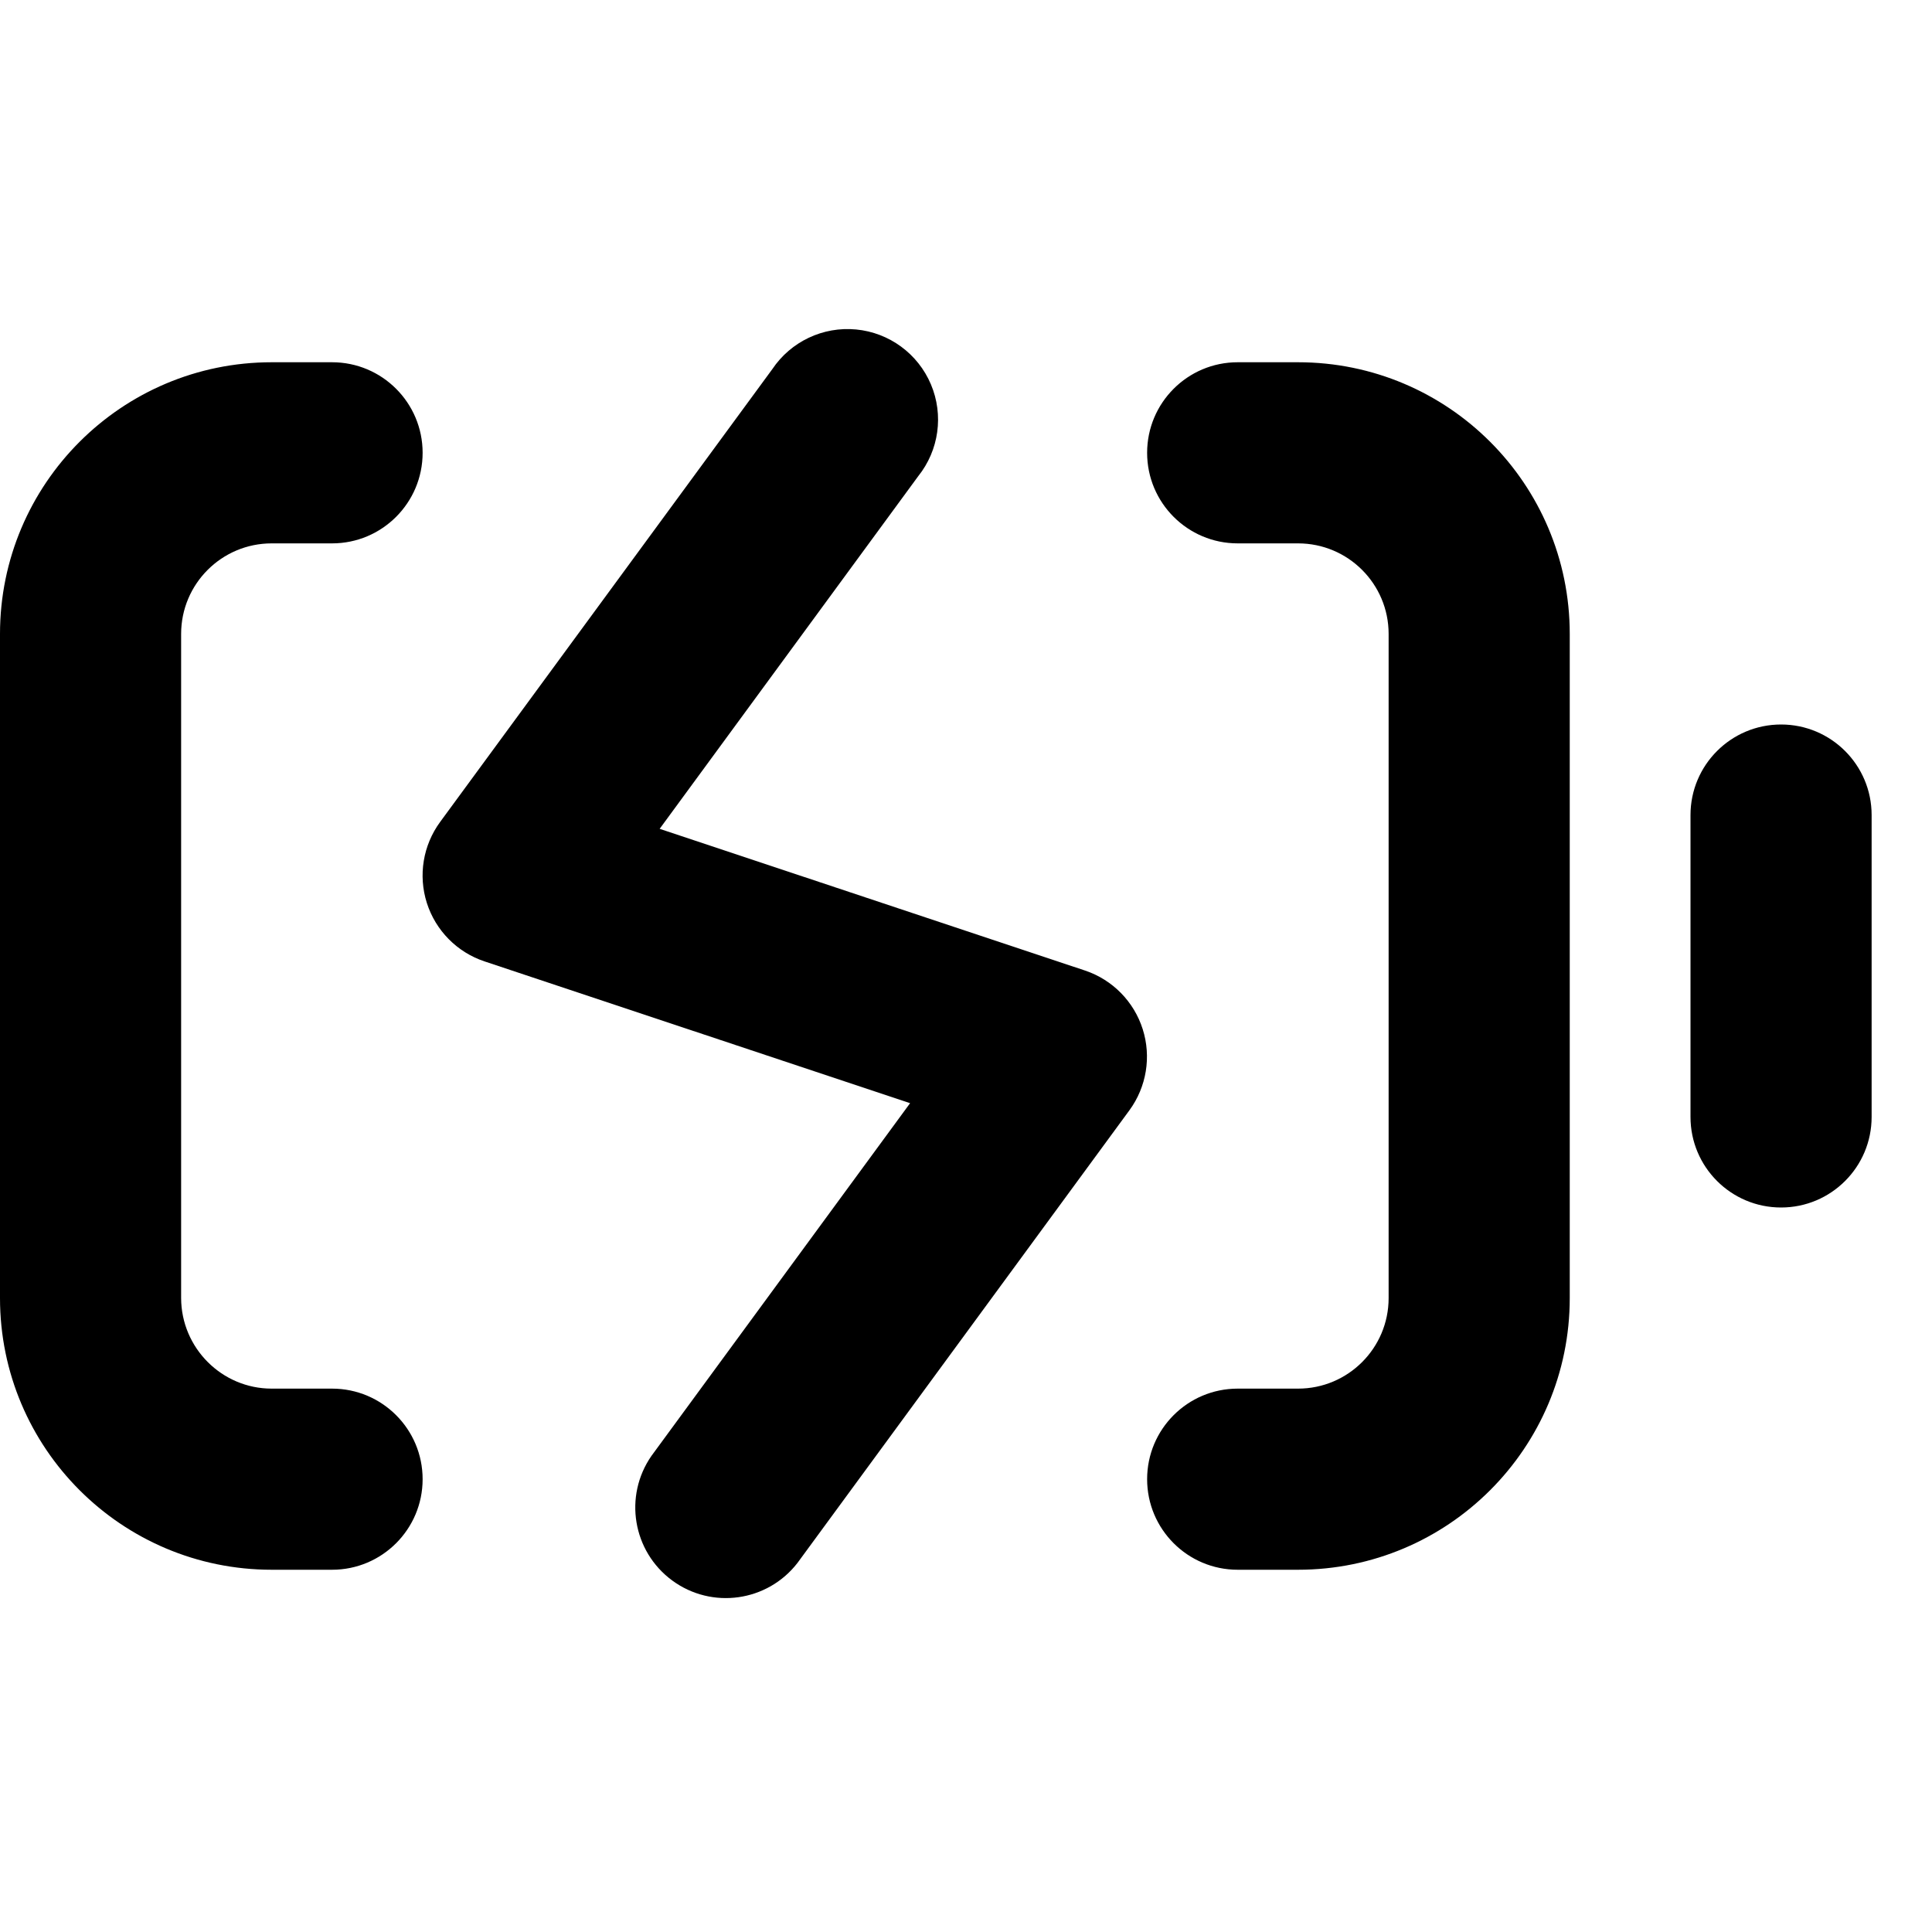
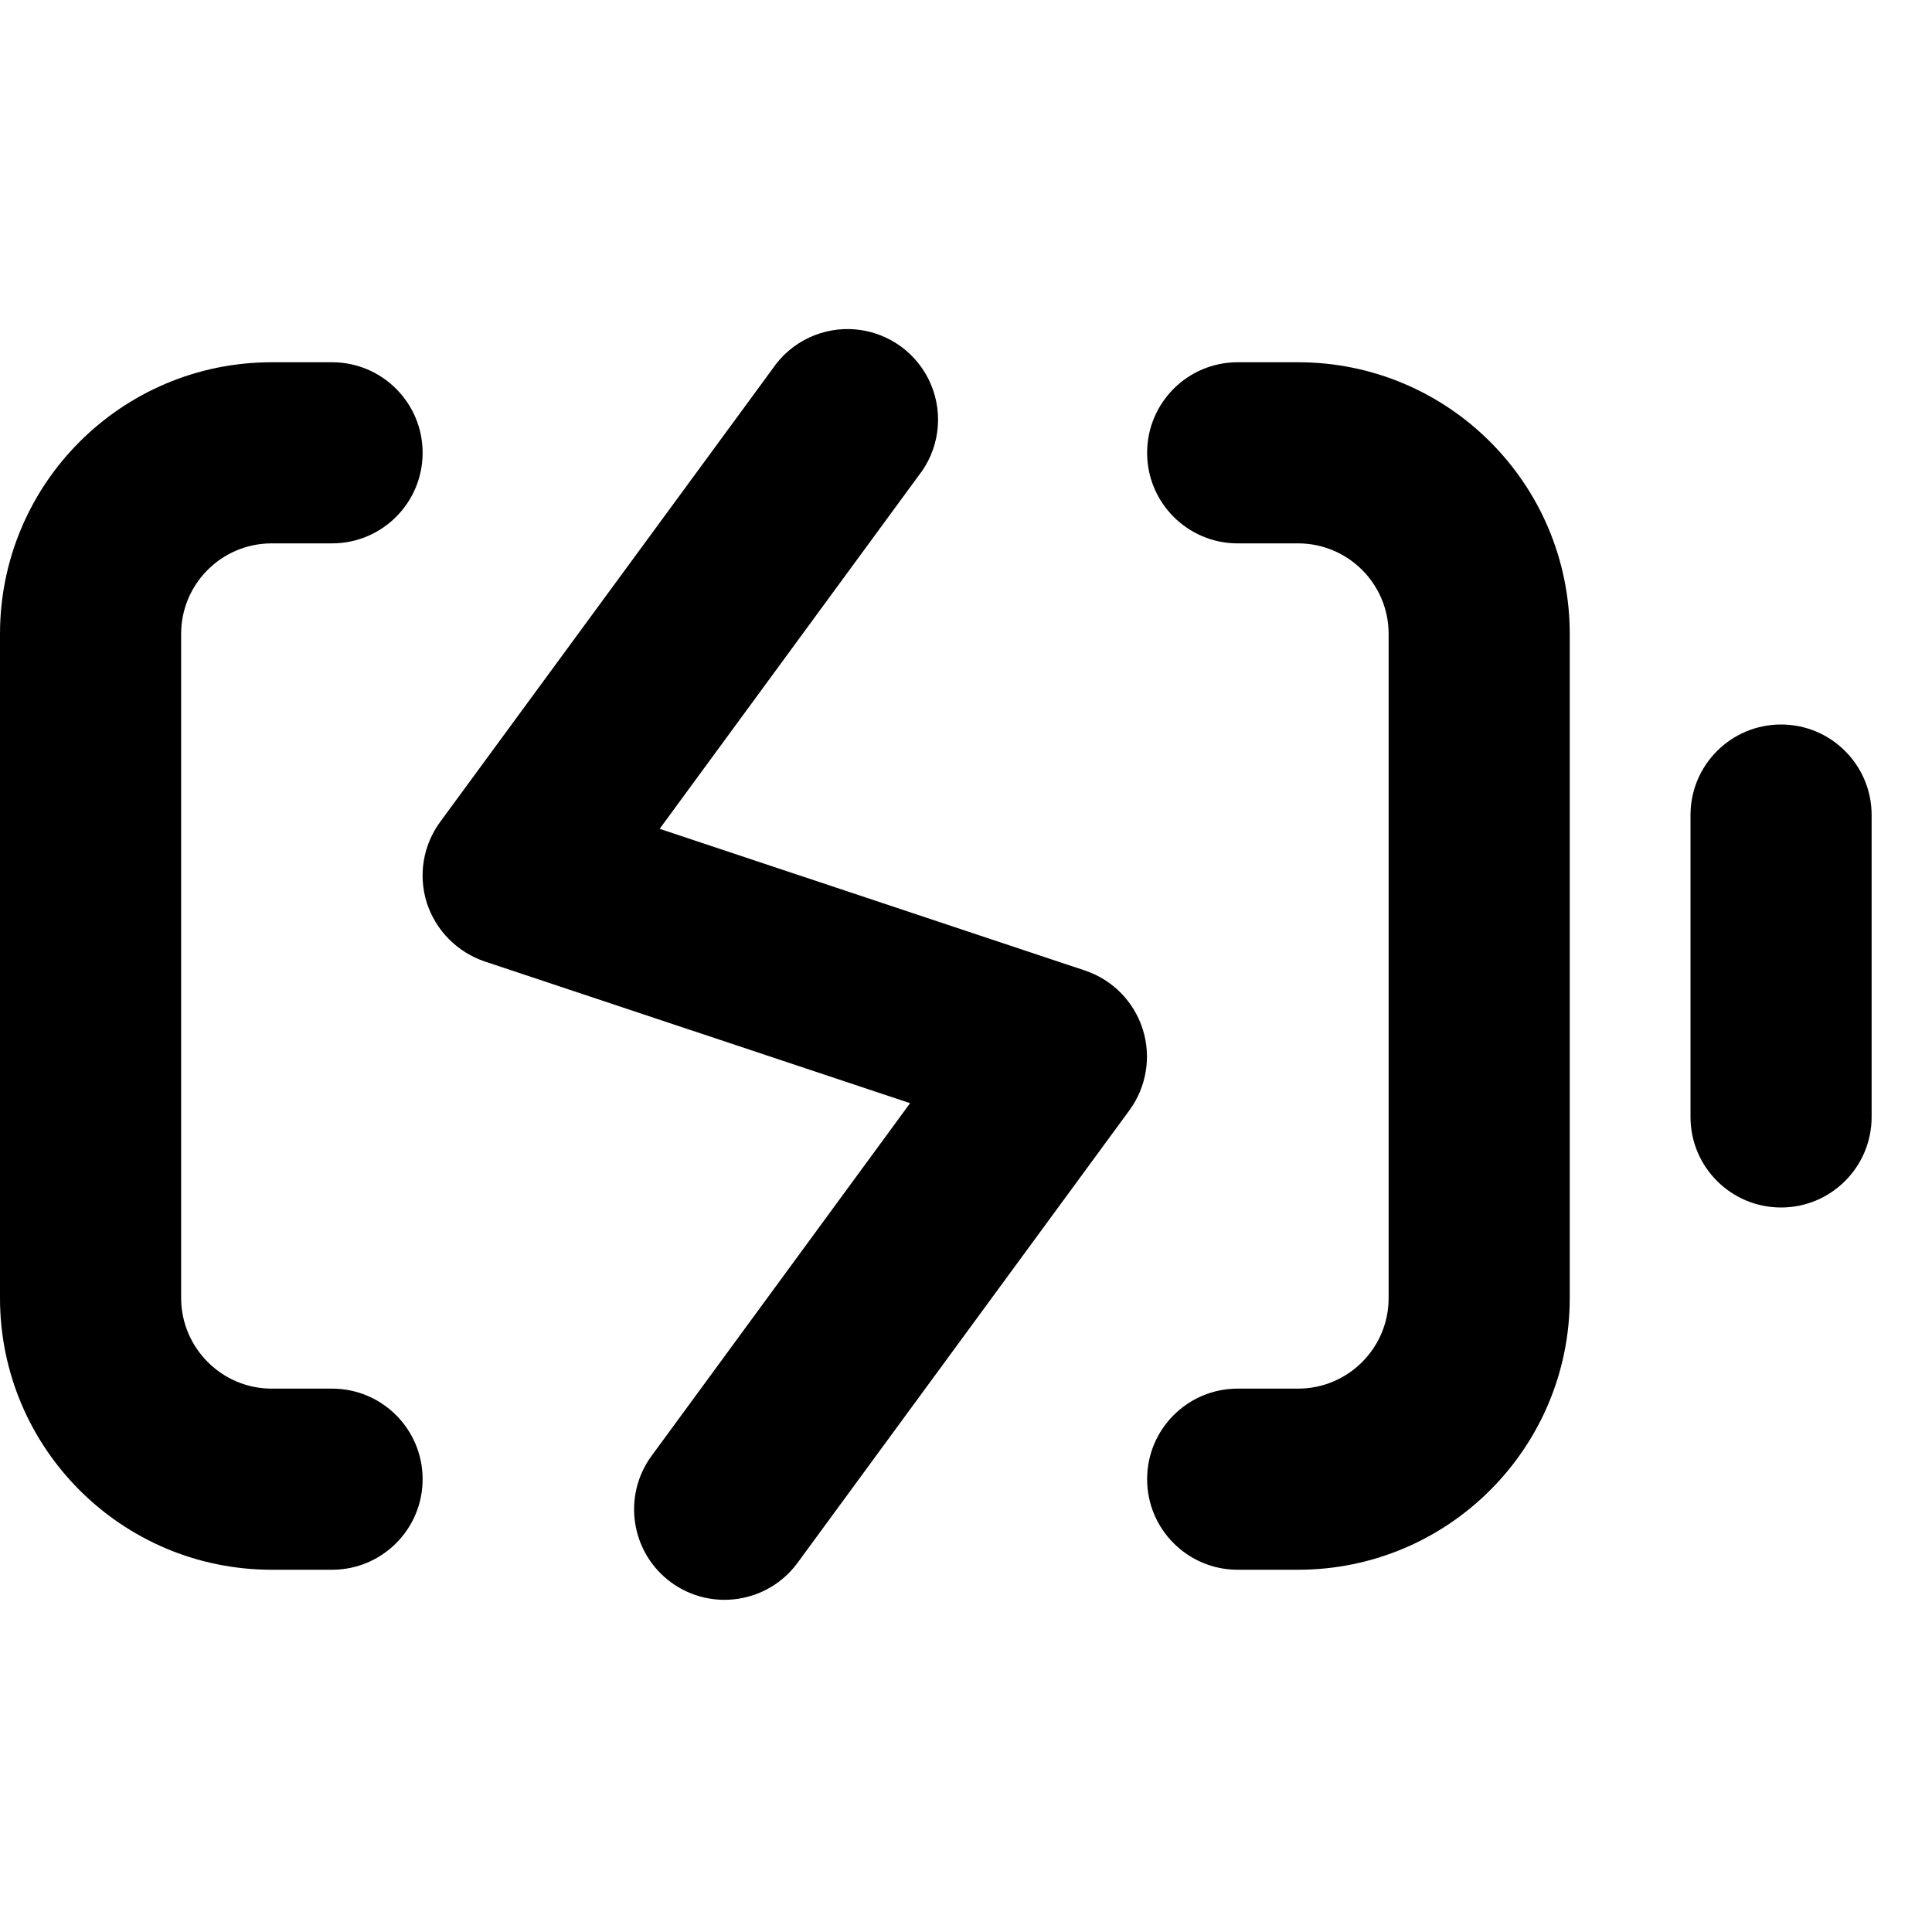
<svg xmlns="http://www.w3.org/2000/svg" width="16" height="16" fill="none" viewBox="0 0 16 16">
-   <path fill="currentColor" fill-rule="evenodd" d="M6.396 3.057a.75.75 0 1 1 1.208.887l-2.141 2.92 3.524 1.174a.752.752 0 0 1 .367 1.156l-2.75 3.75a.75.75 0 0 1-1.209-.887l2.142-2.921-3.524-1.174a.75.75 0 0 1-.478-.484.75.75 0 0 1 .11-.671zM2.75 3a.75.75 0 0 1 0 1.5h-.5a.75.75 0 0 0-.75.75v5.5c.001.413.337.75.75.75h.5a.75.75 0 0 1 0 1.5h-.5A2.25 2.25 0 0 1 0 10.75v-5.5A2.25 2.25 0 0 1 2.25 3zm8 0A2.25 2.25 0 0 1 13 5.25v5.5A2.25 2.25 0 0 1 10.75 13h-.5a.75.75 0 0 1 0-1.5h.5a.75.75 0 0 0 .75-.75v-5.5a.75.75 0 0 0-.75-.75h-.5a.75.75 0 0 1 0-1.5zm4 3a.75.75 0 0 1 .75.75v2.5a.75.75 0 0 1-.75.75.75.75 0 0 1-.75-.75v-2.5a.75.75 0 0 1 .75-.75" clip-rule="evenodd" />
+   <path fill="currentColor" fill-rule="evenodd" d="M6.396 3.057a.75.75 0 1 1 1.208.887l-2.141 2.92 3.524 1.174a.752.752 0 0 1 .367 1.156l-2.75 3.75a.75.75 0 0 1-1.047.16.75.75 0 0 1-.161-1.047l2.141-2.921-3.524-1.174a.76.76 0 0 1-.478-.484.75.75 0 0 1 .11-.671zM2.75 3a.75.75 0 0 1 0 1.5h-.5a.75.75 0 0 0-.75.75v5.5c.001.413.337.75.75.75h.5a.75.75 0 0 1 0 1.5h-.5A2.25 2.25 0 0 1 0 10.75v-5.5A2.25 2.25 0 0 1 2.25 3zm8 0A2.25 2.25 0 0 1 13 5.25v5.5A2.25 2.25 0 0 1 10.75 13h-.5a.75.75 0 0 1 0-1.5h.5a.75.75 0 0 0 .75-.75v-5.5a.75.75 0 0 0-.75-.75h-.5a.75.75 0 0 1 0-1.5zm4 3a.75.75 0 0 1 .75.75v2.5a.75.75 0 0 1-.75.75.75.75 0 0 1-.75-.75v-2.5a.75.75 0 0 1 .75-.75" clip-rule="evenodd" />
</svg>
